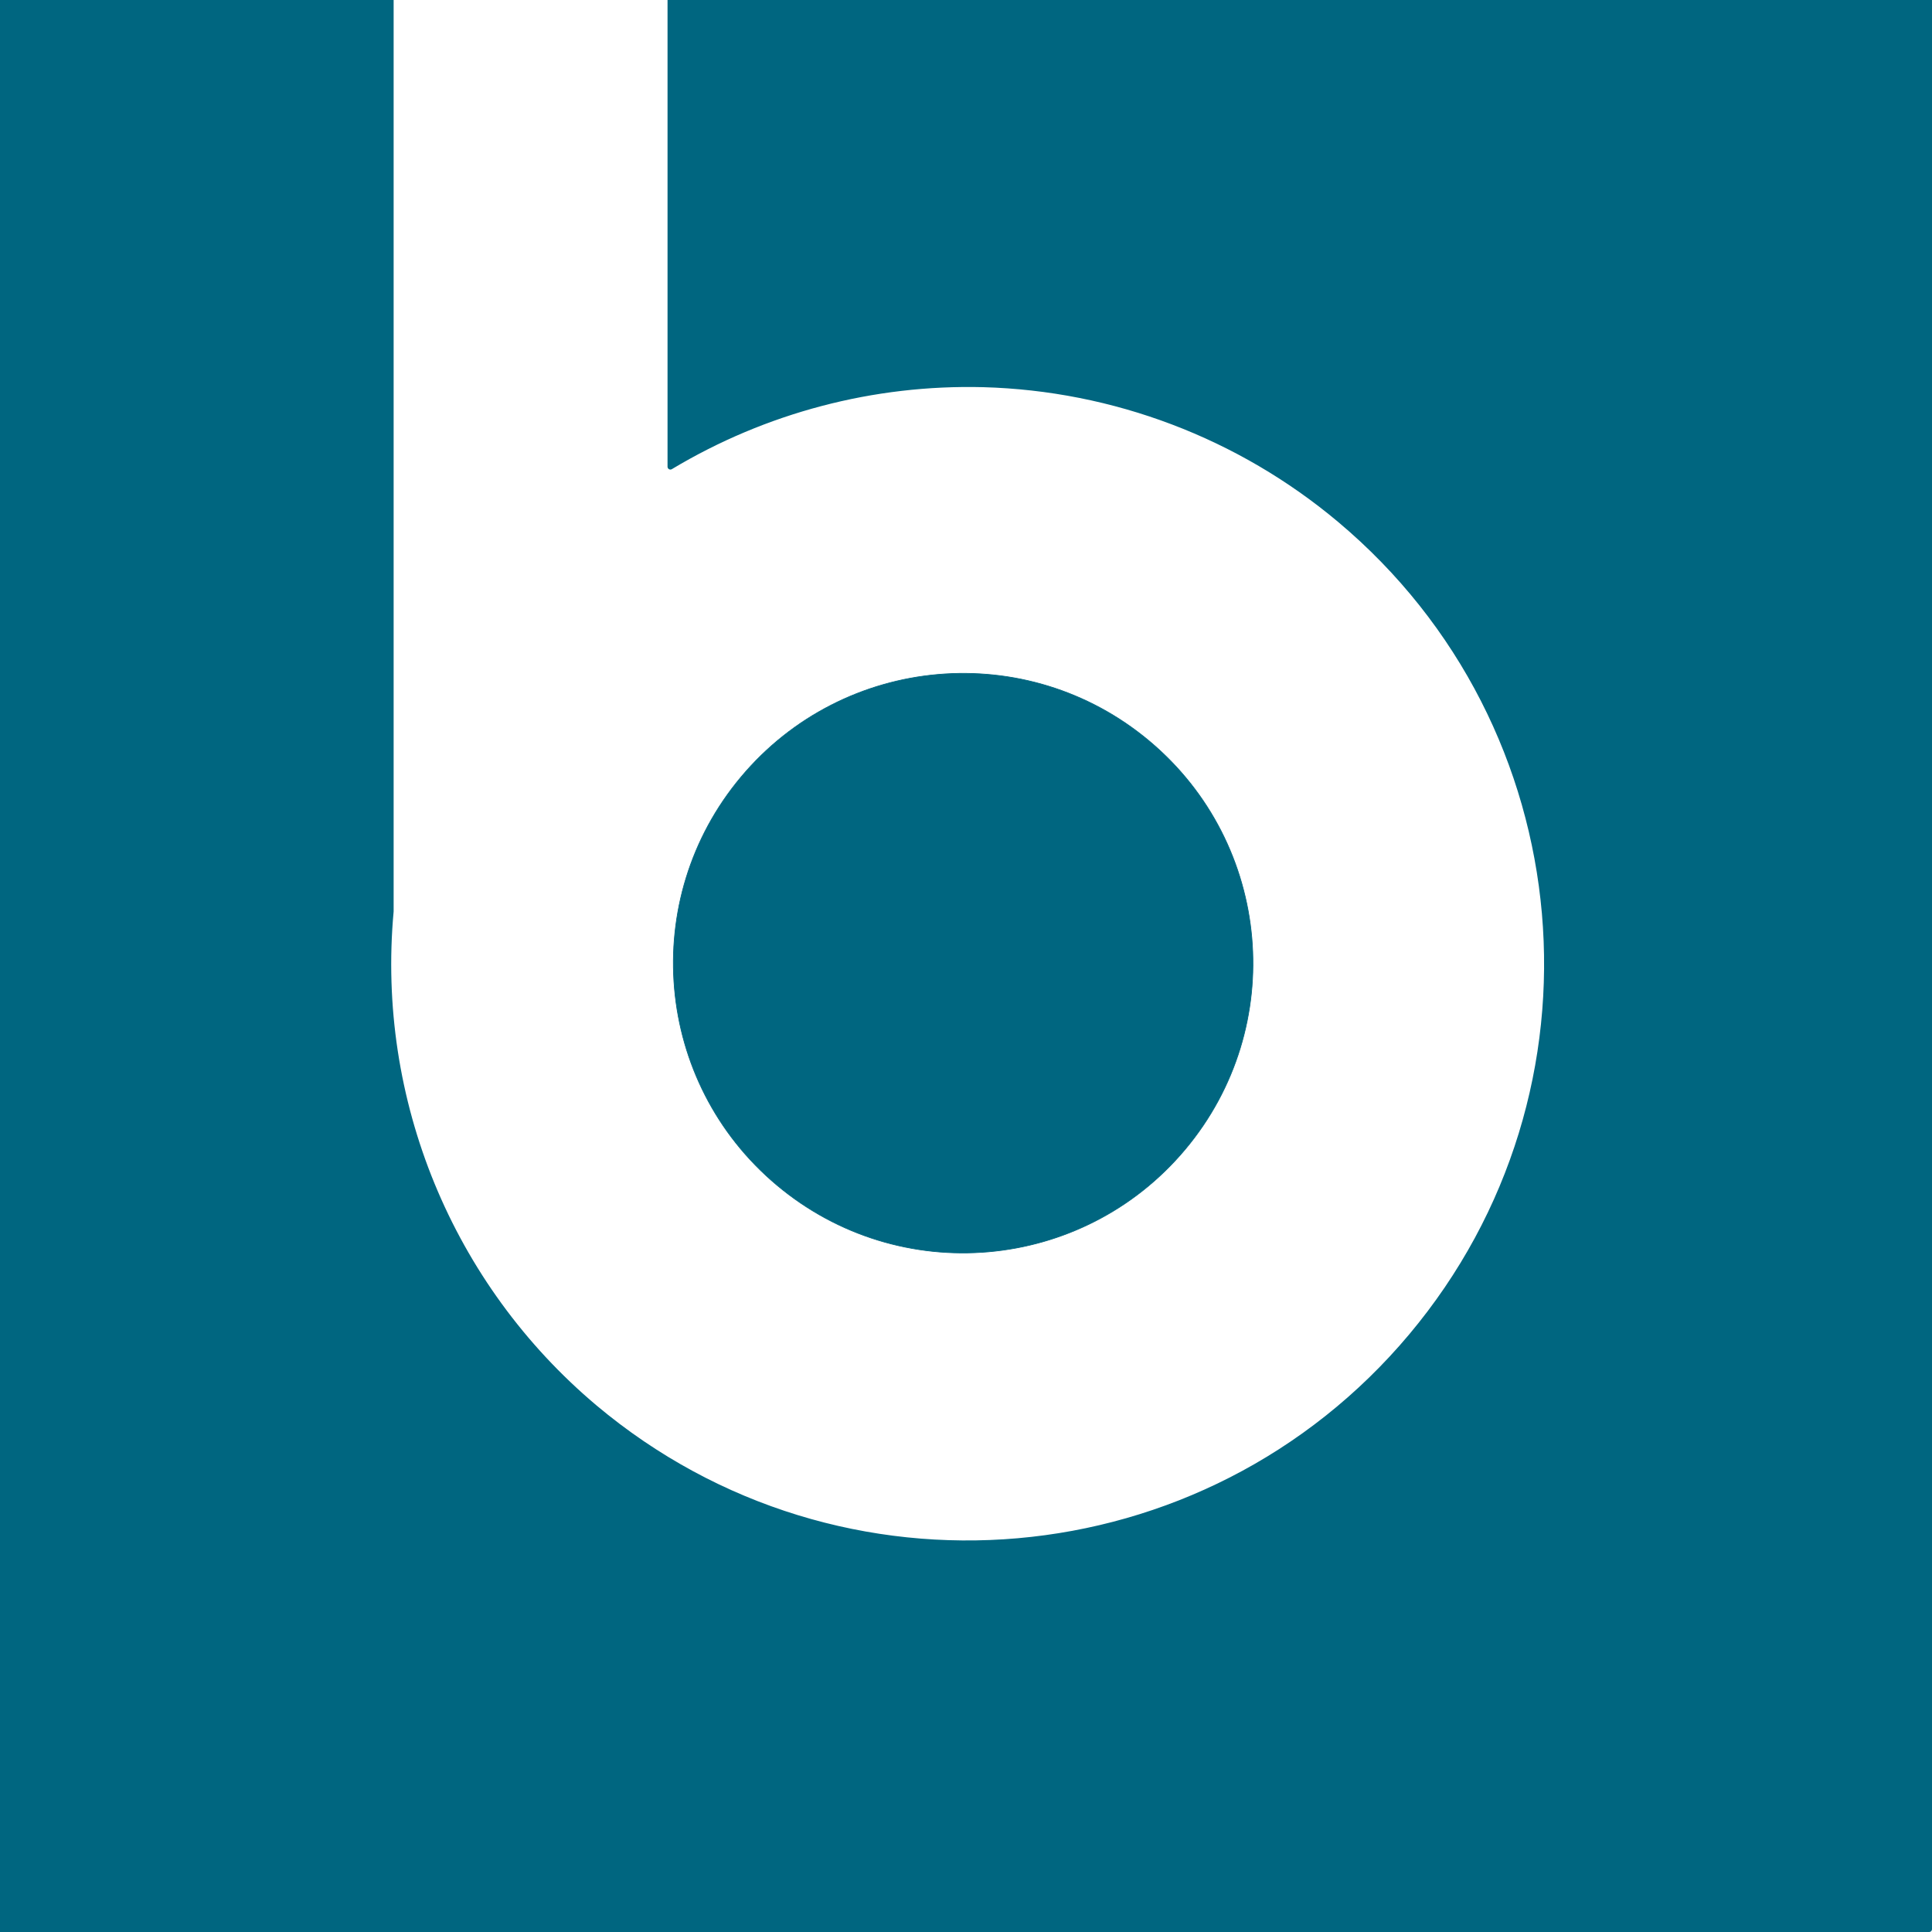
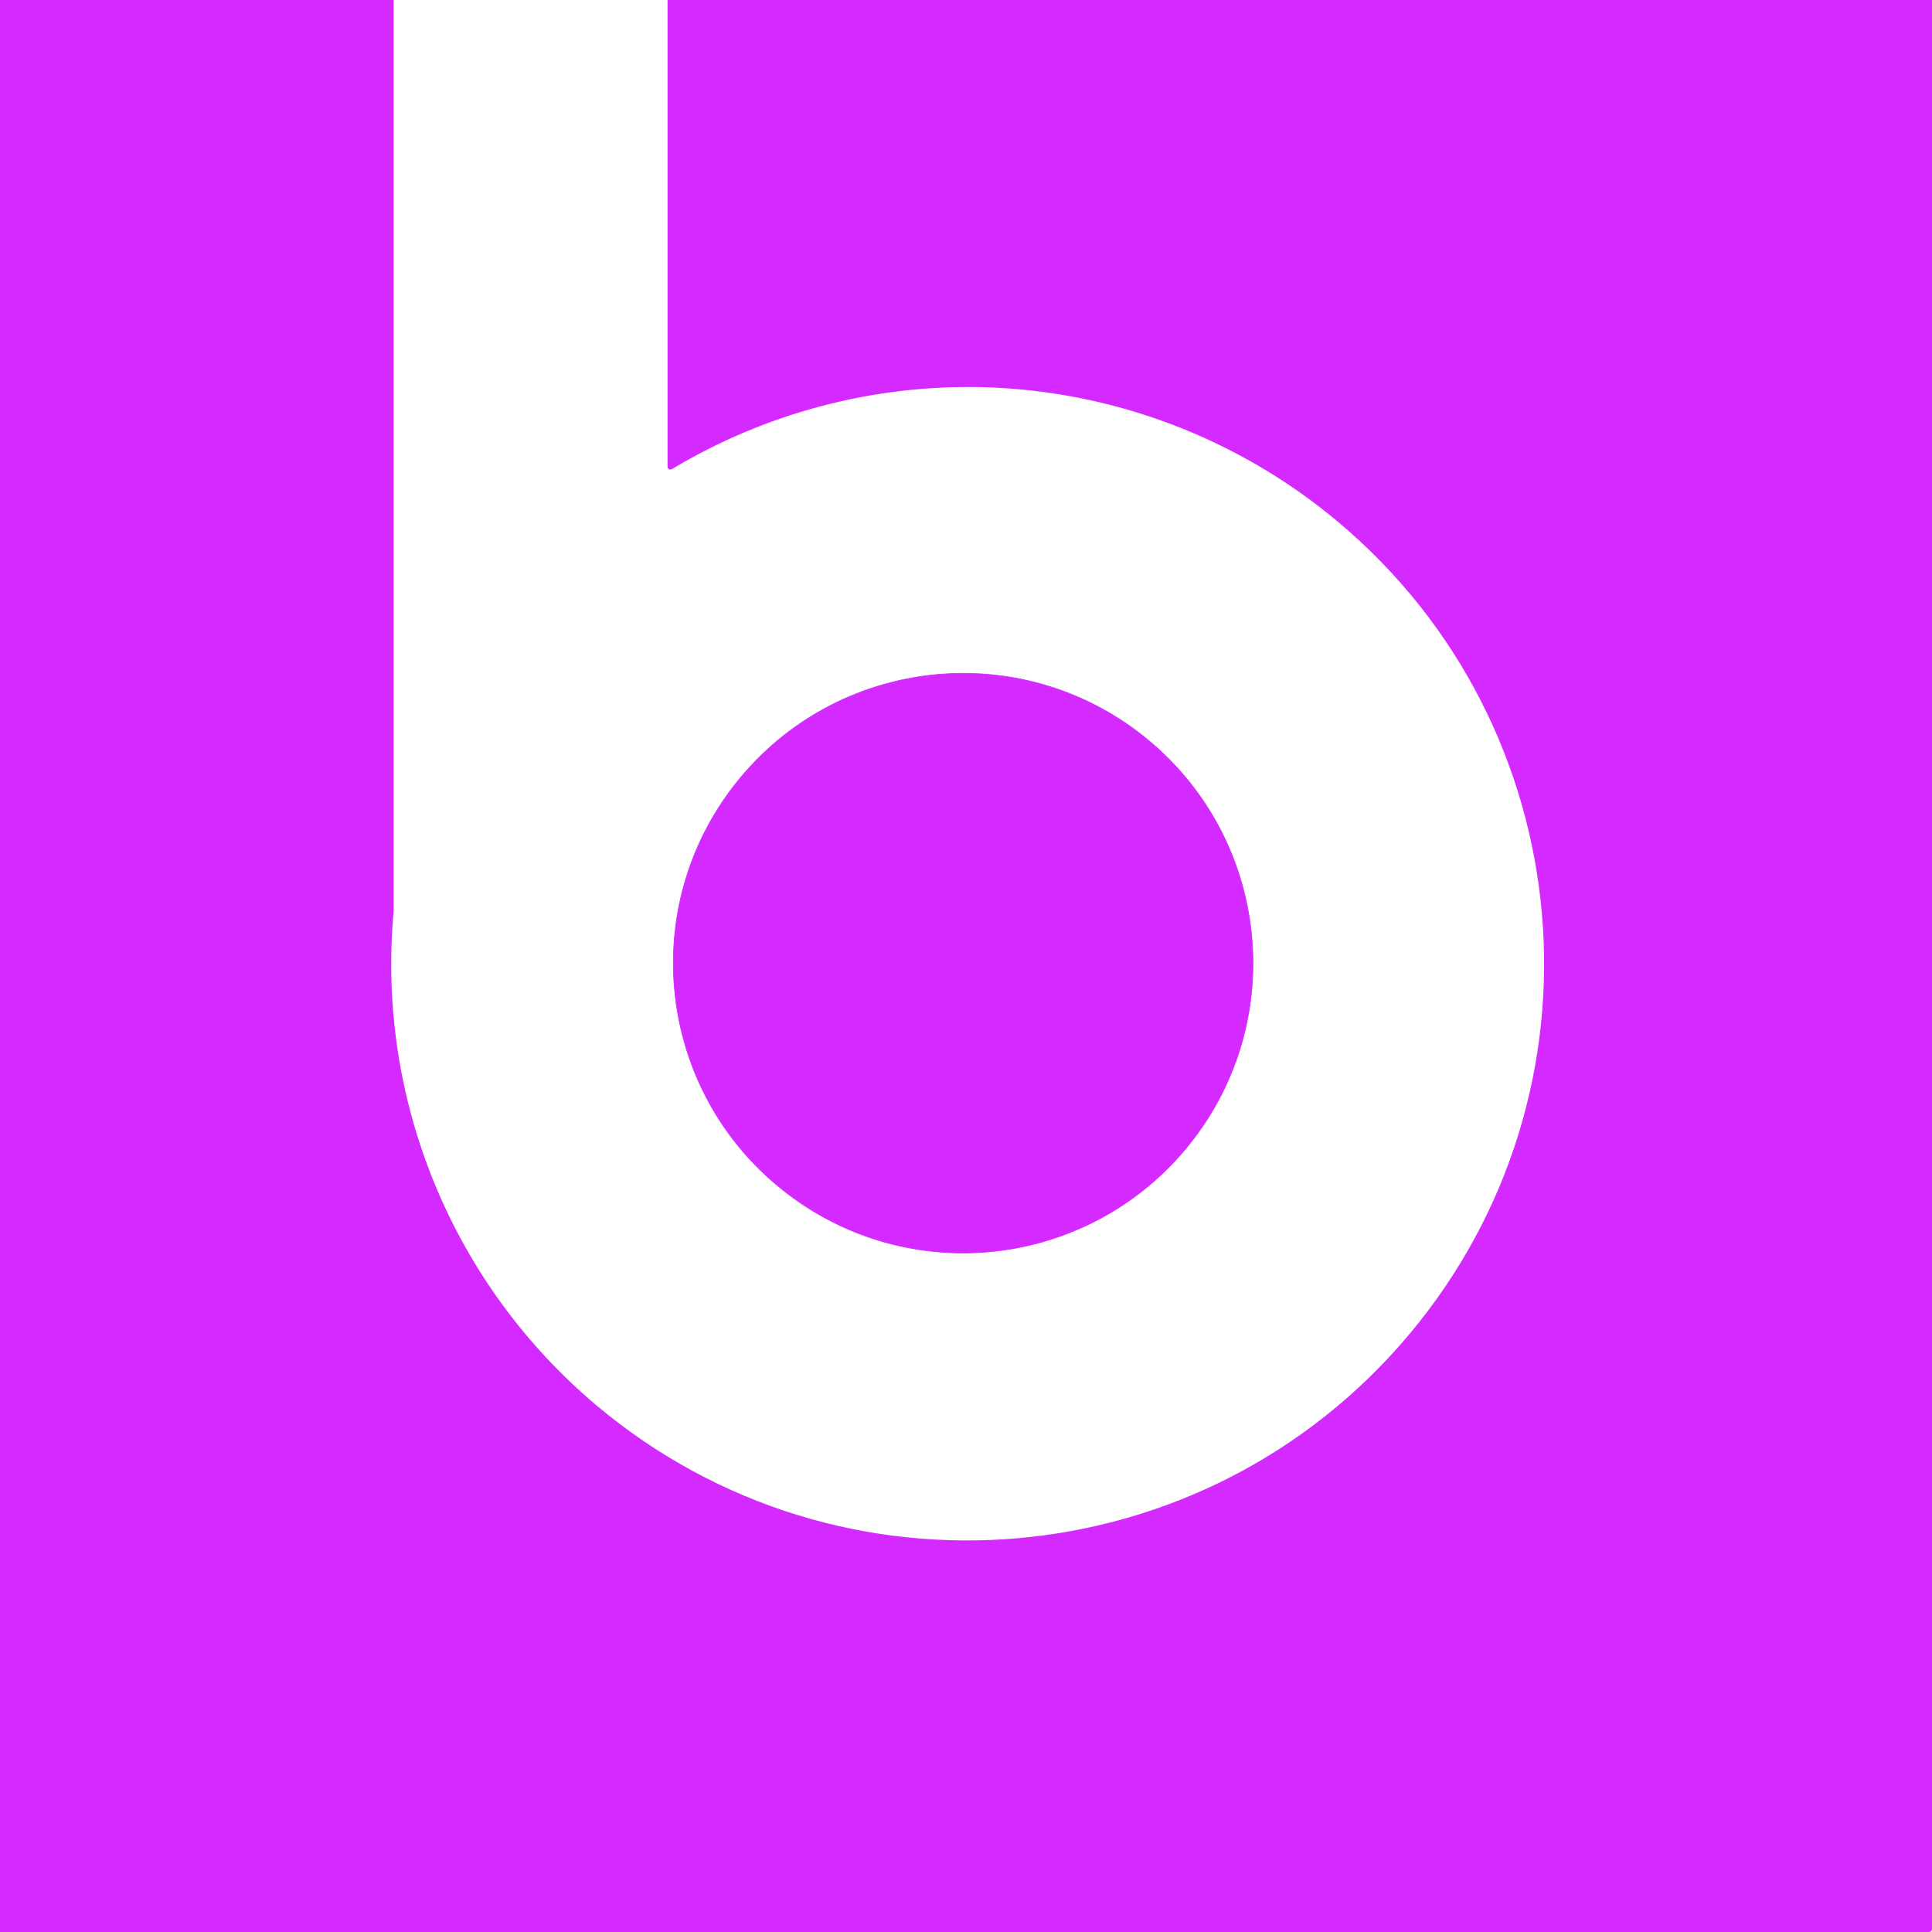
<svg xmlns="http://www.w3.org/2000/svg" version="1.1" id="svg2" width="512" height="512" viewBox="0 0 512 512">
  <defs id="defs6" />
  <flowRoot xml:space="preserve" id="flowRoot817" style="font-style:normal;font-variant:normal;font-weight:normal;font-stretch:normal;font-size:40px;line-height:1.25;font-family:'TeX Gyre Cursor';-inkscape-font-specification:'TeX Gyre Cursor';letter-spacing:0px;word-spacing:0px;fill:#000000;fill-opacity:1;stroke:#000000" transform="translate(0,430.6667)">
    <flowRegion id="flowRegion819" style="font-style:normal;font-variant:normal;font-weight:normal;font-stretch:normal;font-size:40px;font-family:'TeX Gyre Cursor';-inkscape-font-specification:'TeX Gyre Cursor';fill:#000000;stroke:#000000">
      <rect id="rect821" width="308" height="87.556" x="13.333" y="10.444" style="font-style:normal;font-variant:normal;font-weight:normal;font-stretch:normal;font-size:40px;font-family:'TeX Gyre Cursor';-inkscape-font-specification:'TeX Gyre Cursor';fill:#000000;stroke:#000000" />
    </flowRegion>
    <flowPara id="flowPara823" style="font-style:normal;font-variant:normal;font-weight:normal;font-stretch:normal;font-size:66.667px;font-family:arial;-inkscape-font-specification:arial;fill:#000000;stroke:#000000" />
  </flowRoot>
-   <path style="opacity:1;fill:#006680;fill-opacity:1;fill-rule:evenodd;stroke:#006680;stroke-width:1.512;stroke-linecap:round;stroke-linejoin:round;stroke-miterlimit:4;stroke-dasharray:none;stroke-dashoffset:0;stroke-opacity:1;paint-order:normal" d="M -0.756 -0.756 L -0.756 511.244 L 511.244 511.244 L 511.244 -0.756 L 177.66 -0.756 L 177.66 123.682 A 153.6 153.6 0 0 1 260.553 101.848 A 153.6 153.6 0 0 1 355.088 137.727 A 153.6 153.6 0 0 1 374.02 354.123 A 153.6 153.6 0 0 1 157.623 373.055 A 153.6 153.6 0 0 1 103.562 241.523 L 103.562 -0.756 L -0.756 -0.756 z " id="rect919" />
-   <circle style="opacity:1;fill:#006680;fill-opacity:1;fill-rule:evenodd;stroke:#006680;stroke-width:0.181;stroke-linecap:round;stroke-linejoin:round;stroke-miterlimit:4;stroke-dasharray:none;stroke-dashoffset:0;stroke-opacity:1;paint-order:normal" id="path908-3-6-5" cx="-31.461" cy="359.596" r="76.8" transform="rotate(-50)" />
+   <path style="opacity:1;fill:#d42aff;fill-opacity:1;fill-rule:evenodd;stroke:#d42aff;stroke-width:1.512;stroke-linecap:round;stroke-linejoin:round;stroke-miterlimit:4;stroke-dasharray:none;stroke-dashoffset:0;stroke-opacity:1;paint-order:normal" d="M -0.756 -0.756 L -0.756 511.244 L 511.244 511.244 L 511.244 -0.756 L 177.66 -0.756 L 177.66 123.682 A 153.6 153.6 0 0 1 260.553 101.848 A 153.6 153.6 0 0 1 355.088 137.727 A 153.6 153.6 0 0 1 374.02 354.123 A 153.6 153.6 0 0 1 157.623 373.055 A 153.6 153.6 0 0 1 103.562 241.523 L 103.562 -0.756 L -0.756 -0.756 z " id="rect919" />
+   <circle style="opacity:1;fill:#d42aff;fill-opacity:1;fill-rule:evenodd;stroke:#d42aff;stroke-width:0.181;stroke-linecap:round;stroke-linejoin:round;stroke-miterlimit:4;stroke-dasharray:none;stroke-dashoffset:0;stroke-opacity:1;paint-order:normal" id="path908-3-6-5" cx="-31.461" cy="359.596" r="76.8" transform="rotate(-50)" />
</svg>
